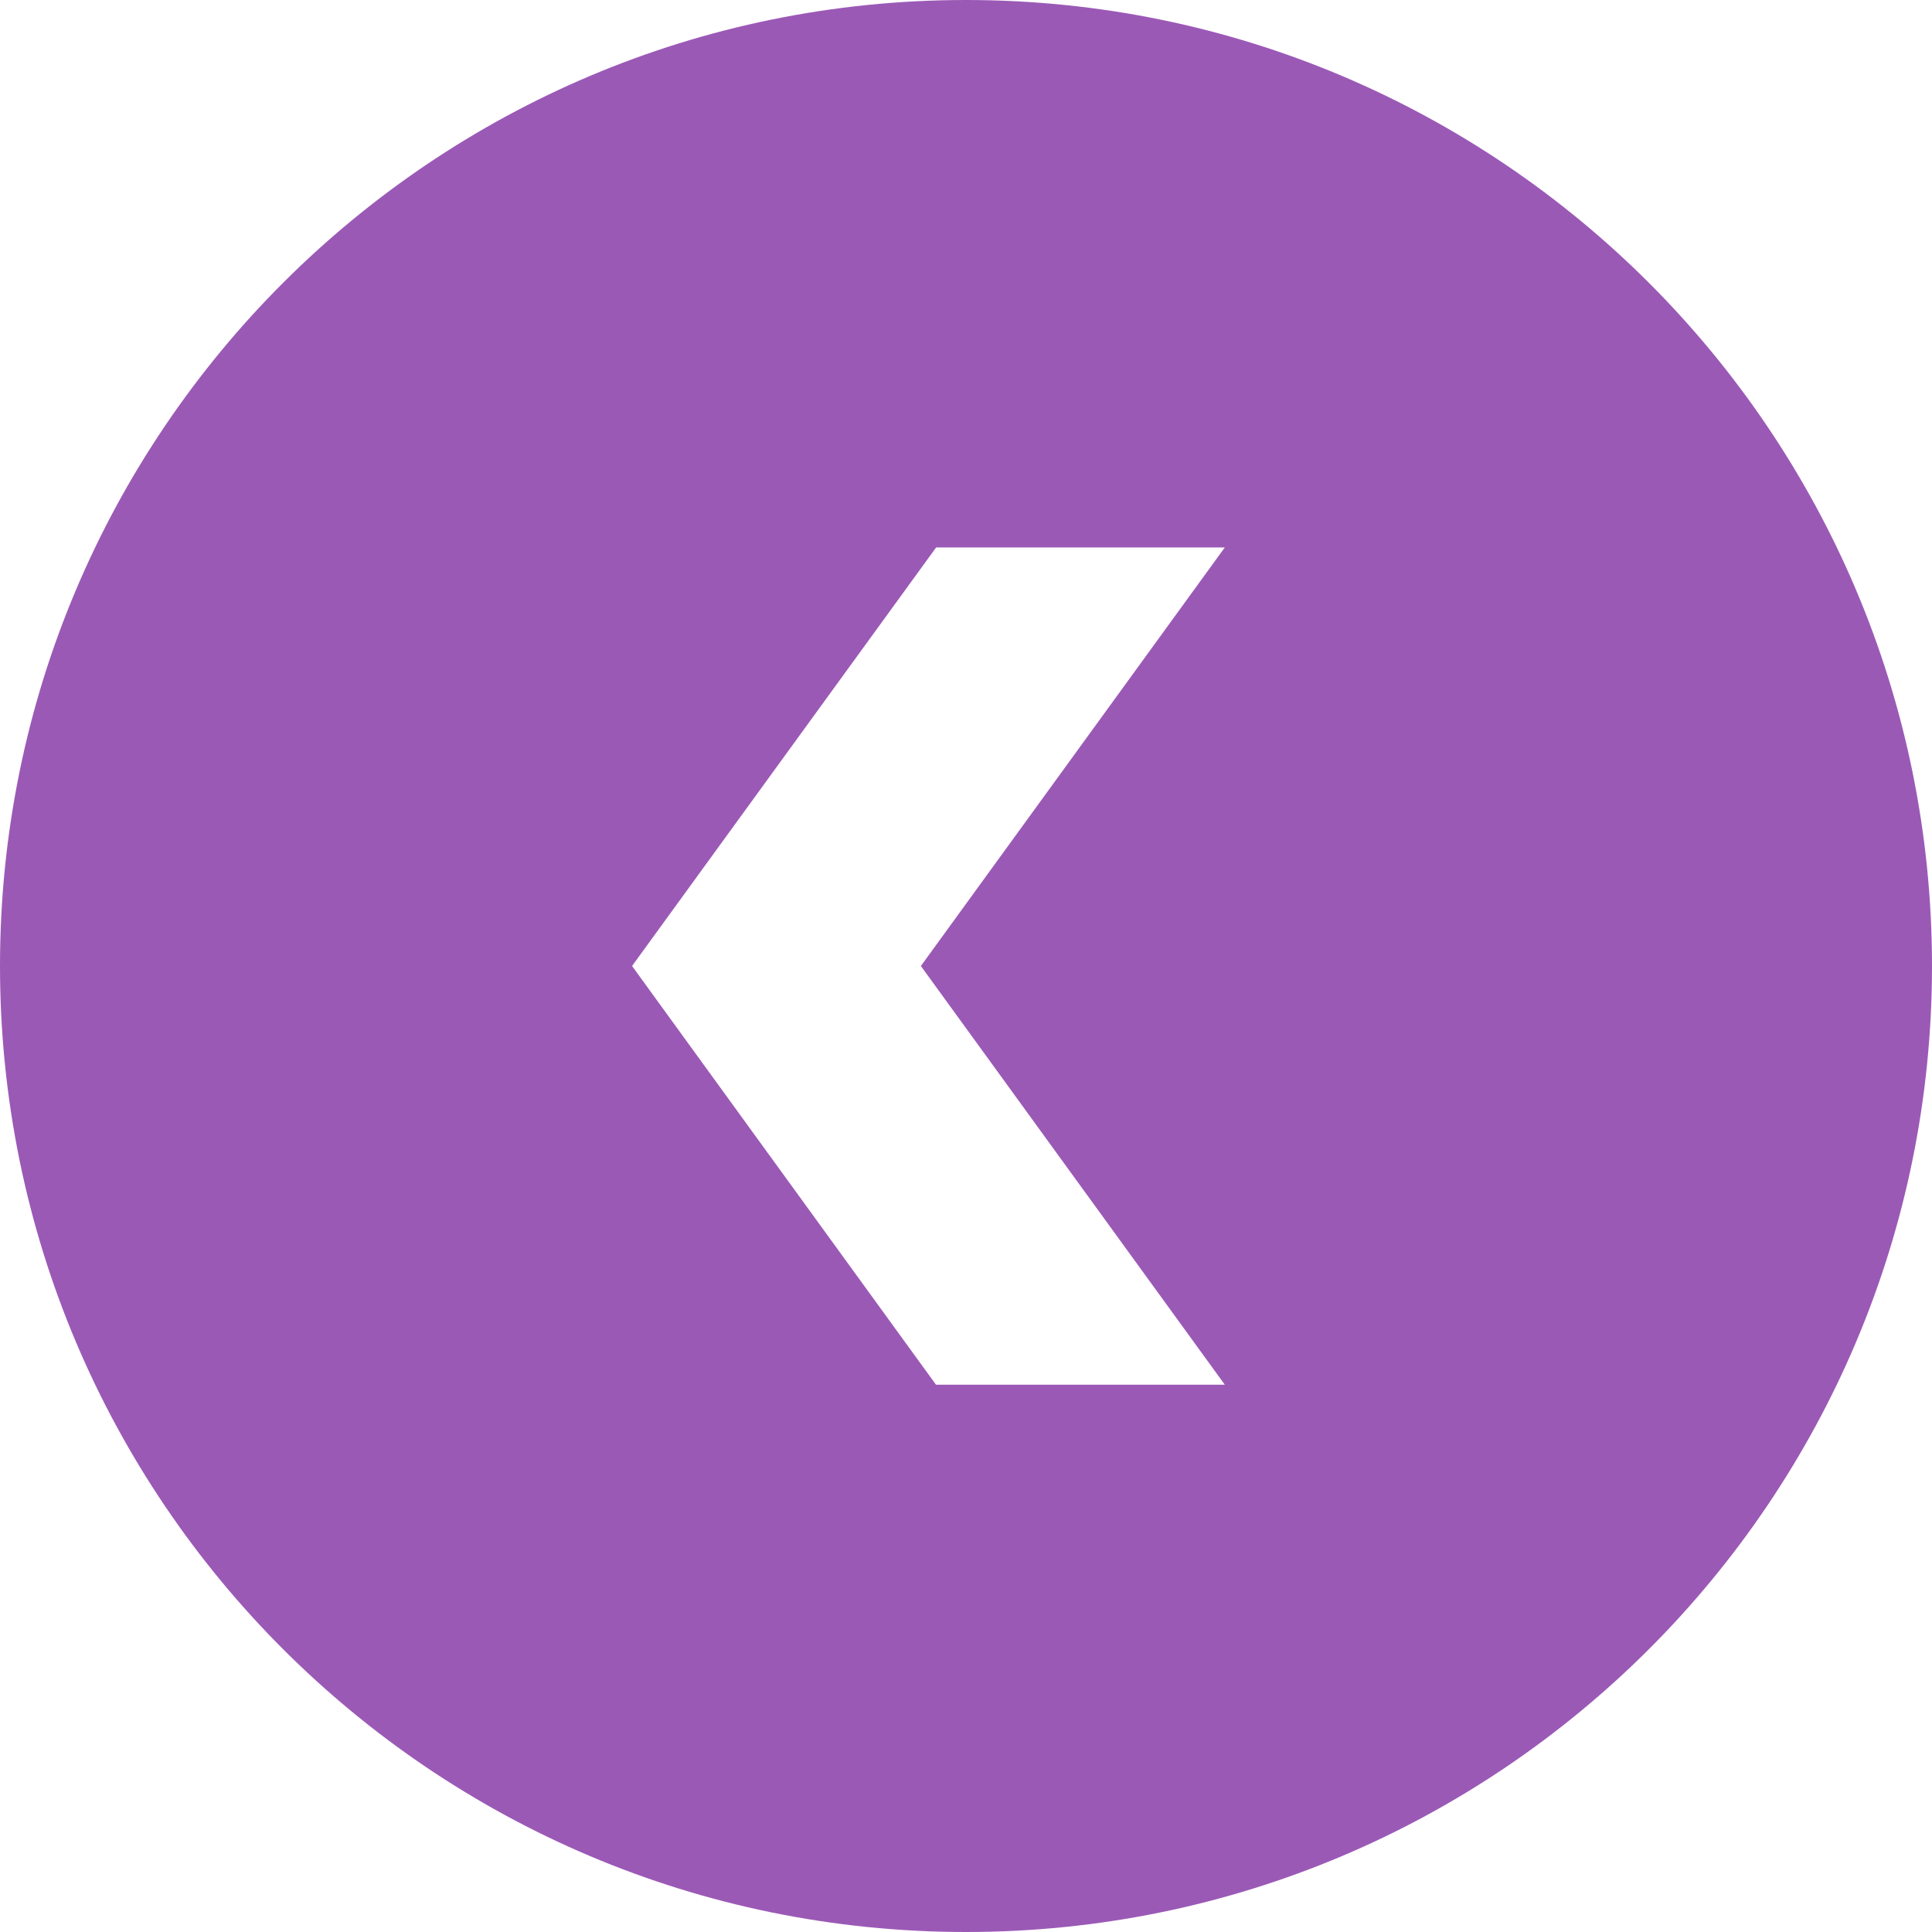
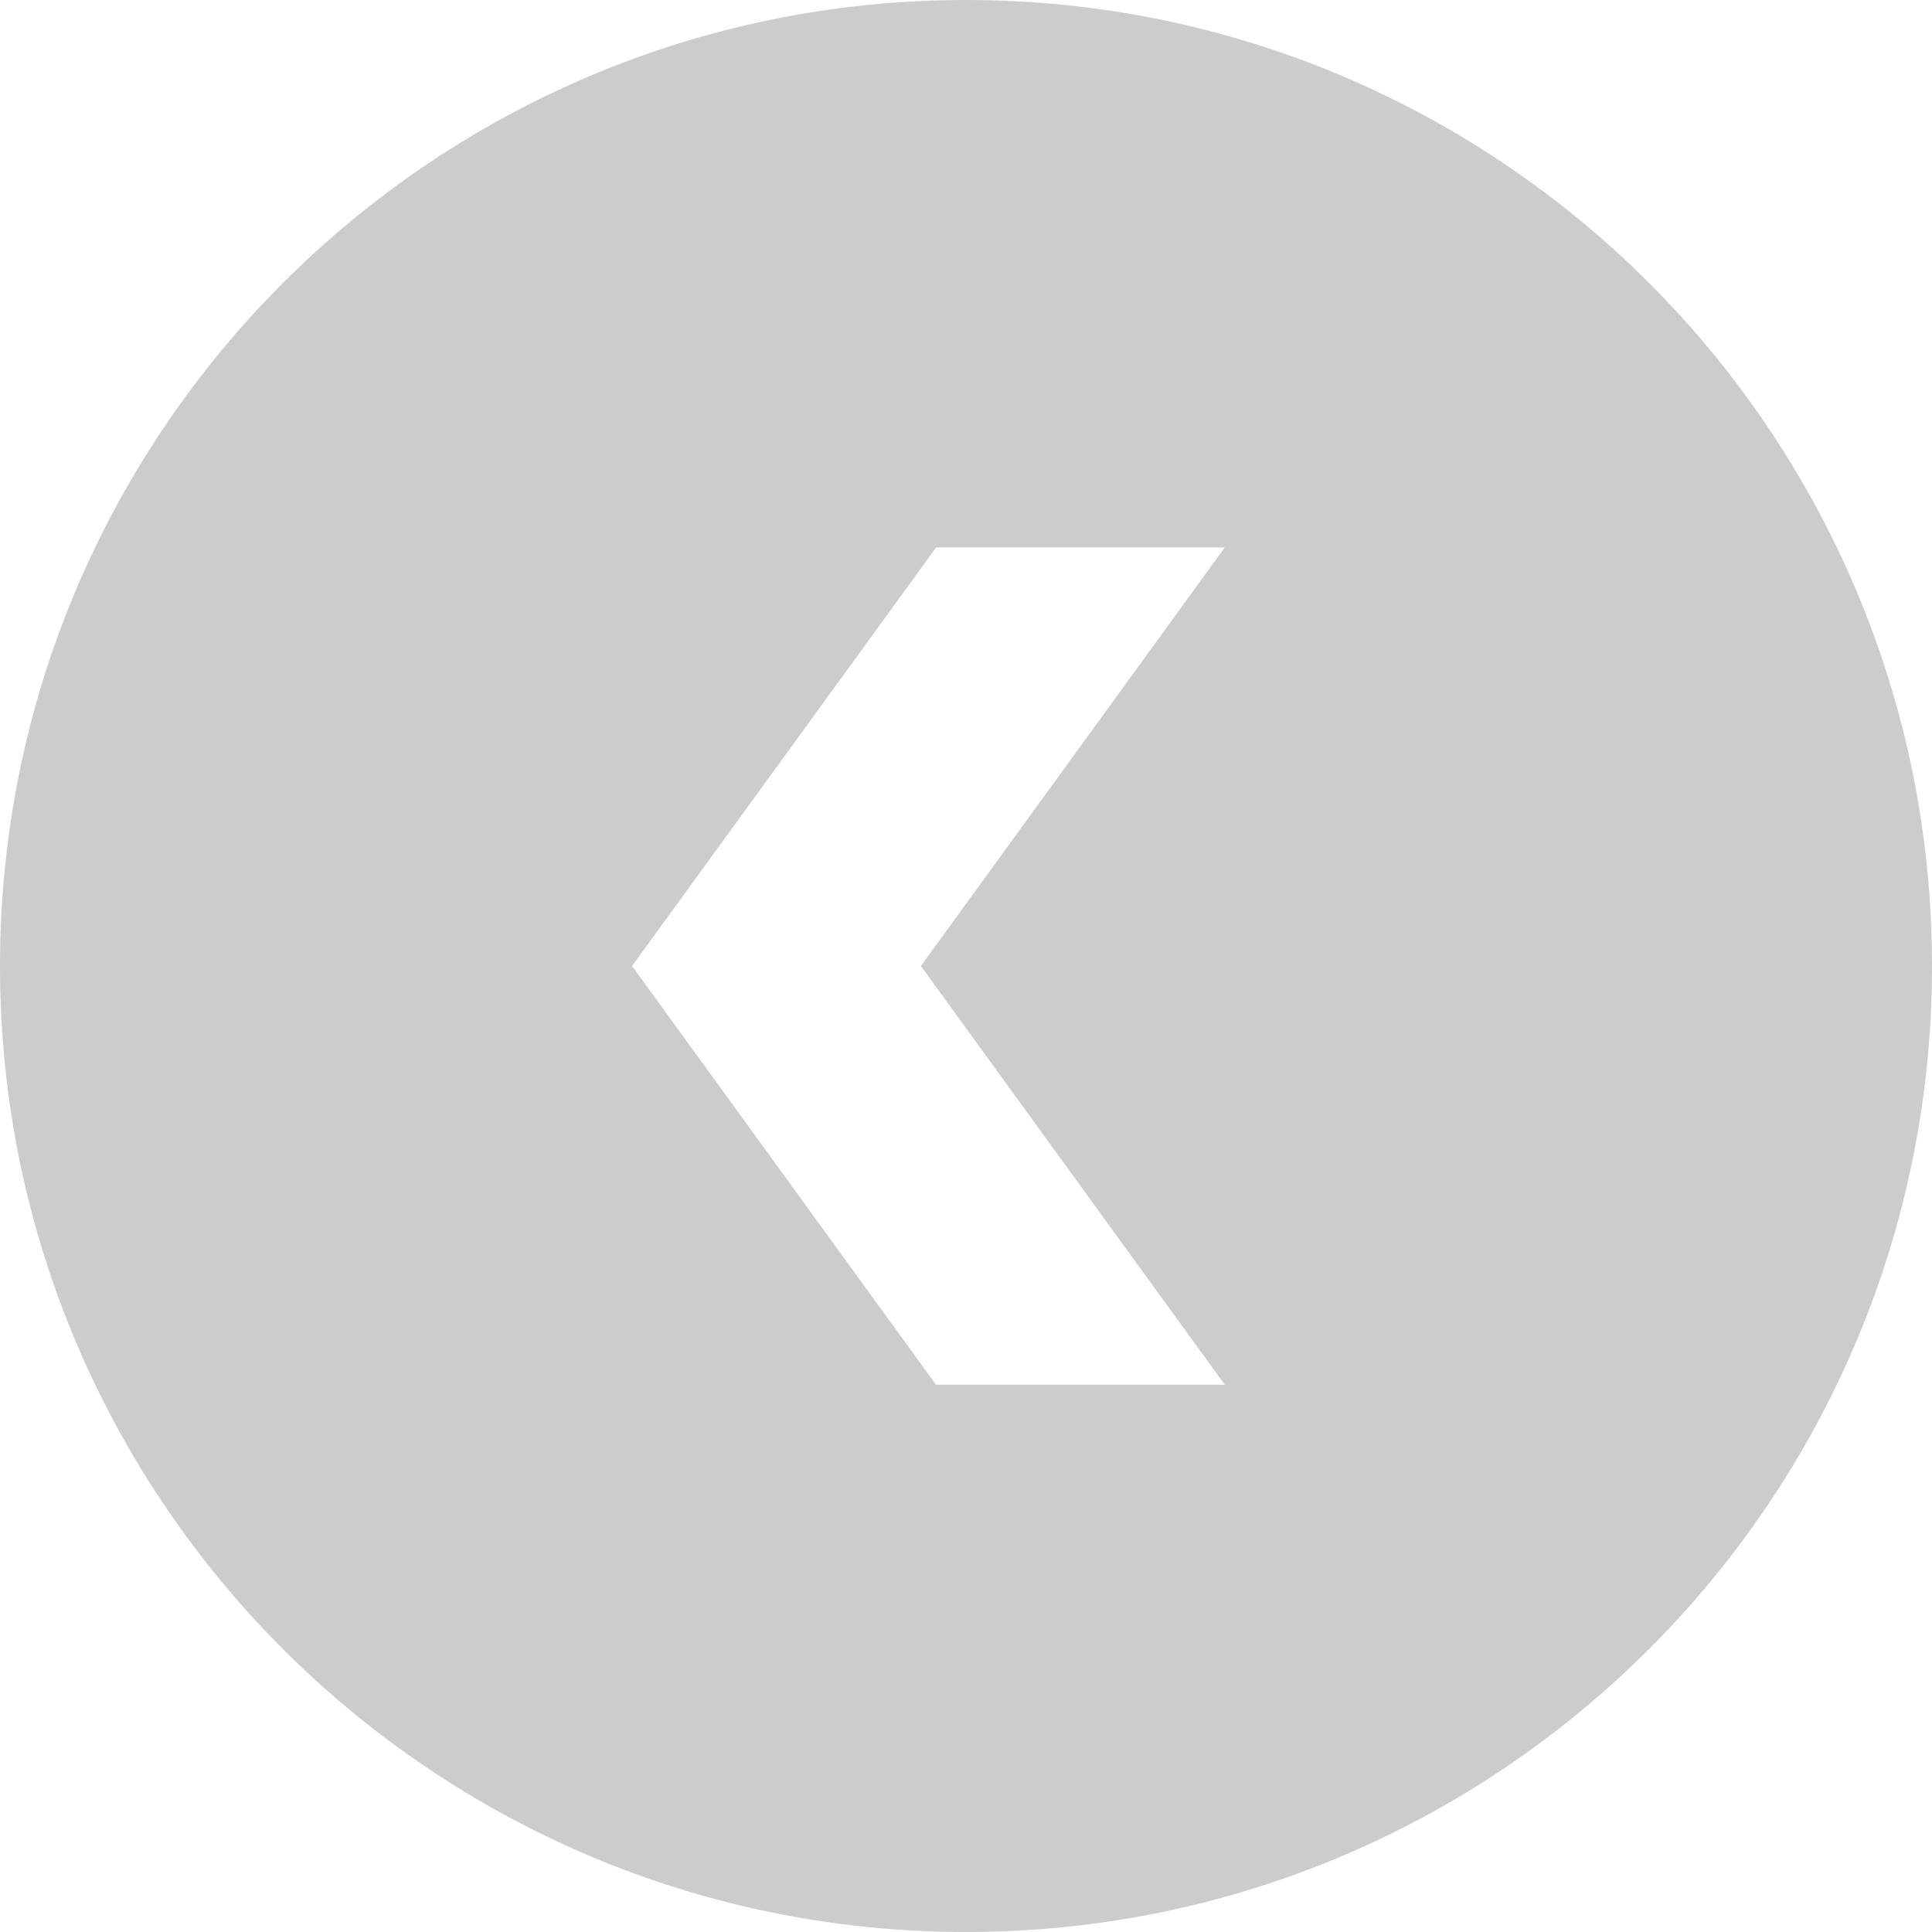
- <svg xmlns="http://www.w3.org/2000/svg" version="1.1" id="Layer_1" x="0px" y="0px" viewBox="0 0 122.88 122.88" style="enable-background:new 0 0 122.88 122.88; fill: #9b59b6" xml:space="preserve">
+ <svg xmlns="http://www.w3.org/2000/svg" version="1.1" id="Layer_1" x="0px" y="0px" viewBox="0 0 122.88 122.88" style="enable-background:new 0 0 122.88 122.88; fill: #CCC" xml:space="preserve">
  <style type="text/css">.st0{fill-rule:evenodd;clip-rule:evenodd;}</style>
  <g>
    <path class="st0" d="M61.44,0c33.93,0,61.44,27.51,61.44,61.44s-27.51,61.44-61.44,61.44C27.51,122.88,0,95.37,0,61.44 S27.51,0,61.44,0L61.44,0z M77.9,34.82H59.54L40.2,61.44l19.33,26.63H77.9L58.57,61.44L77.9,34.82L77.9,34.82z" />
  </g>
</svg>
